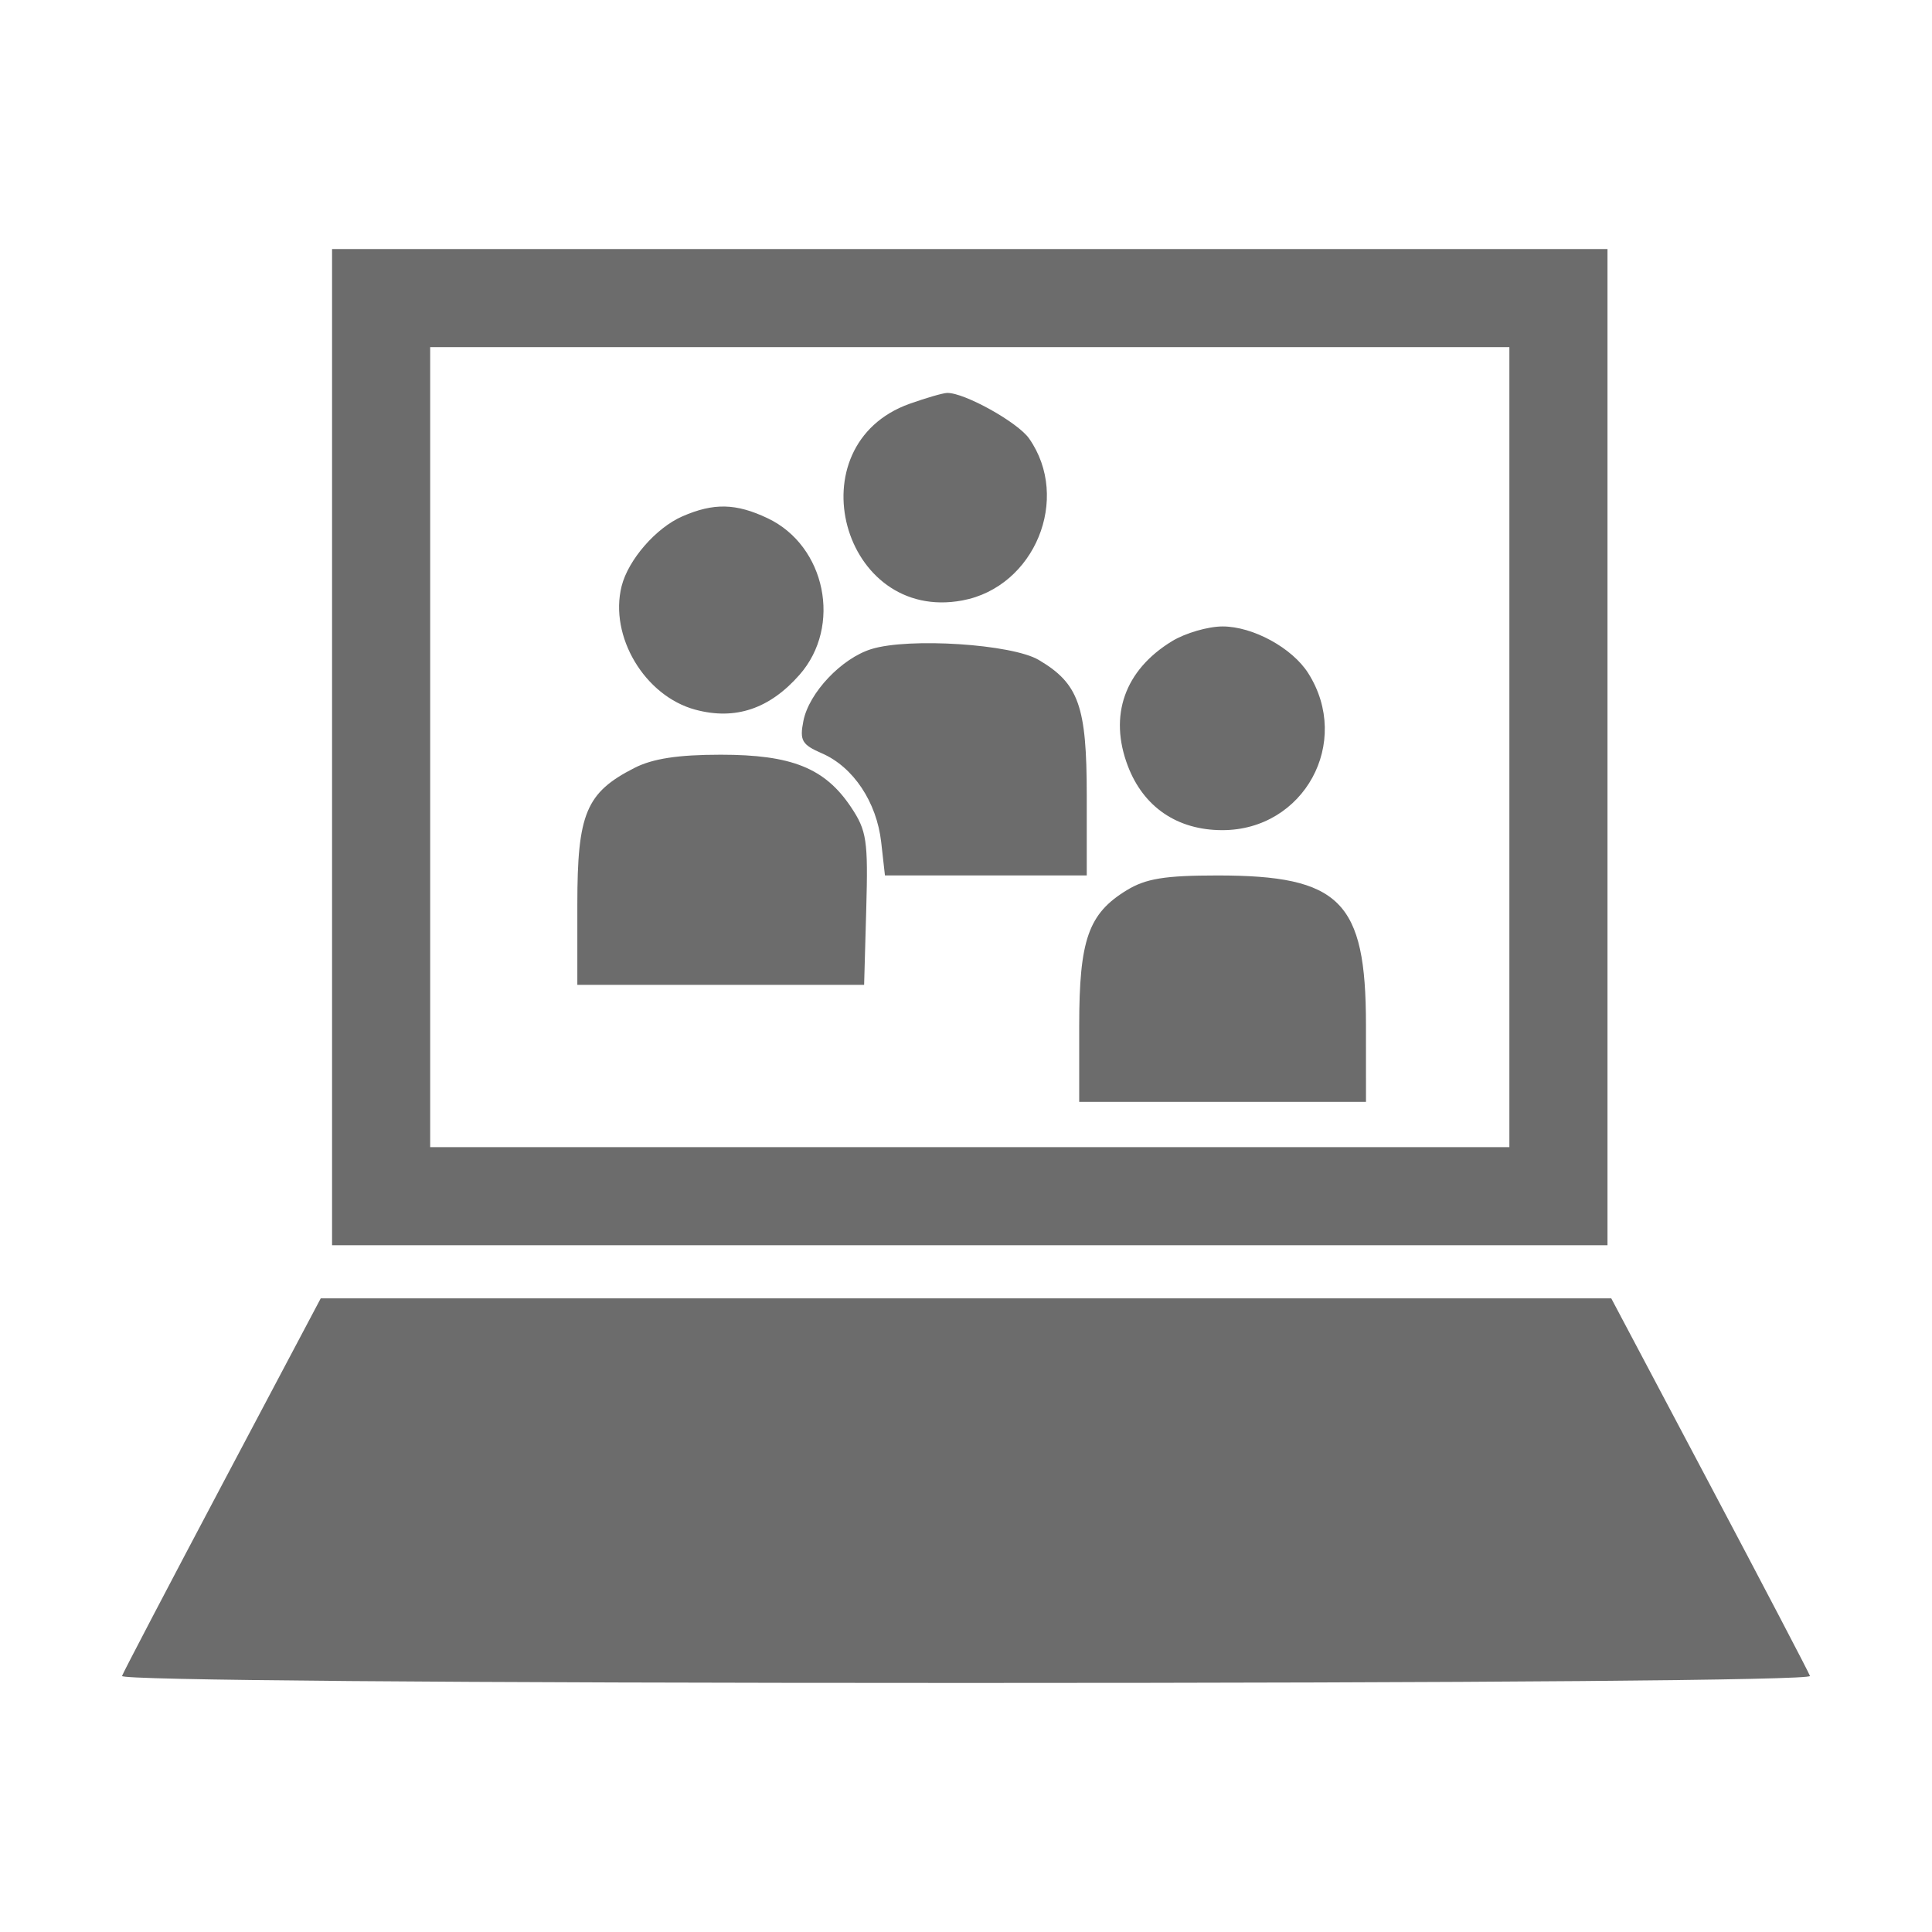
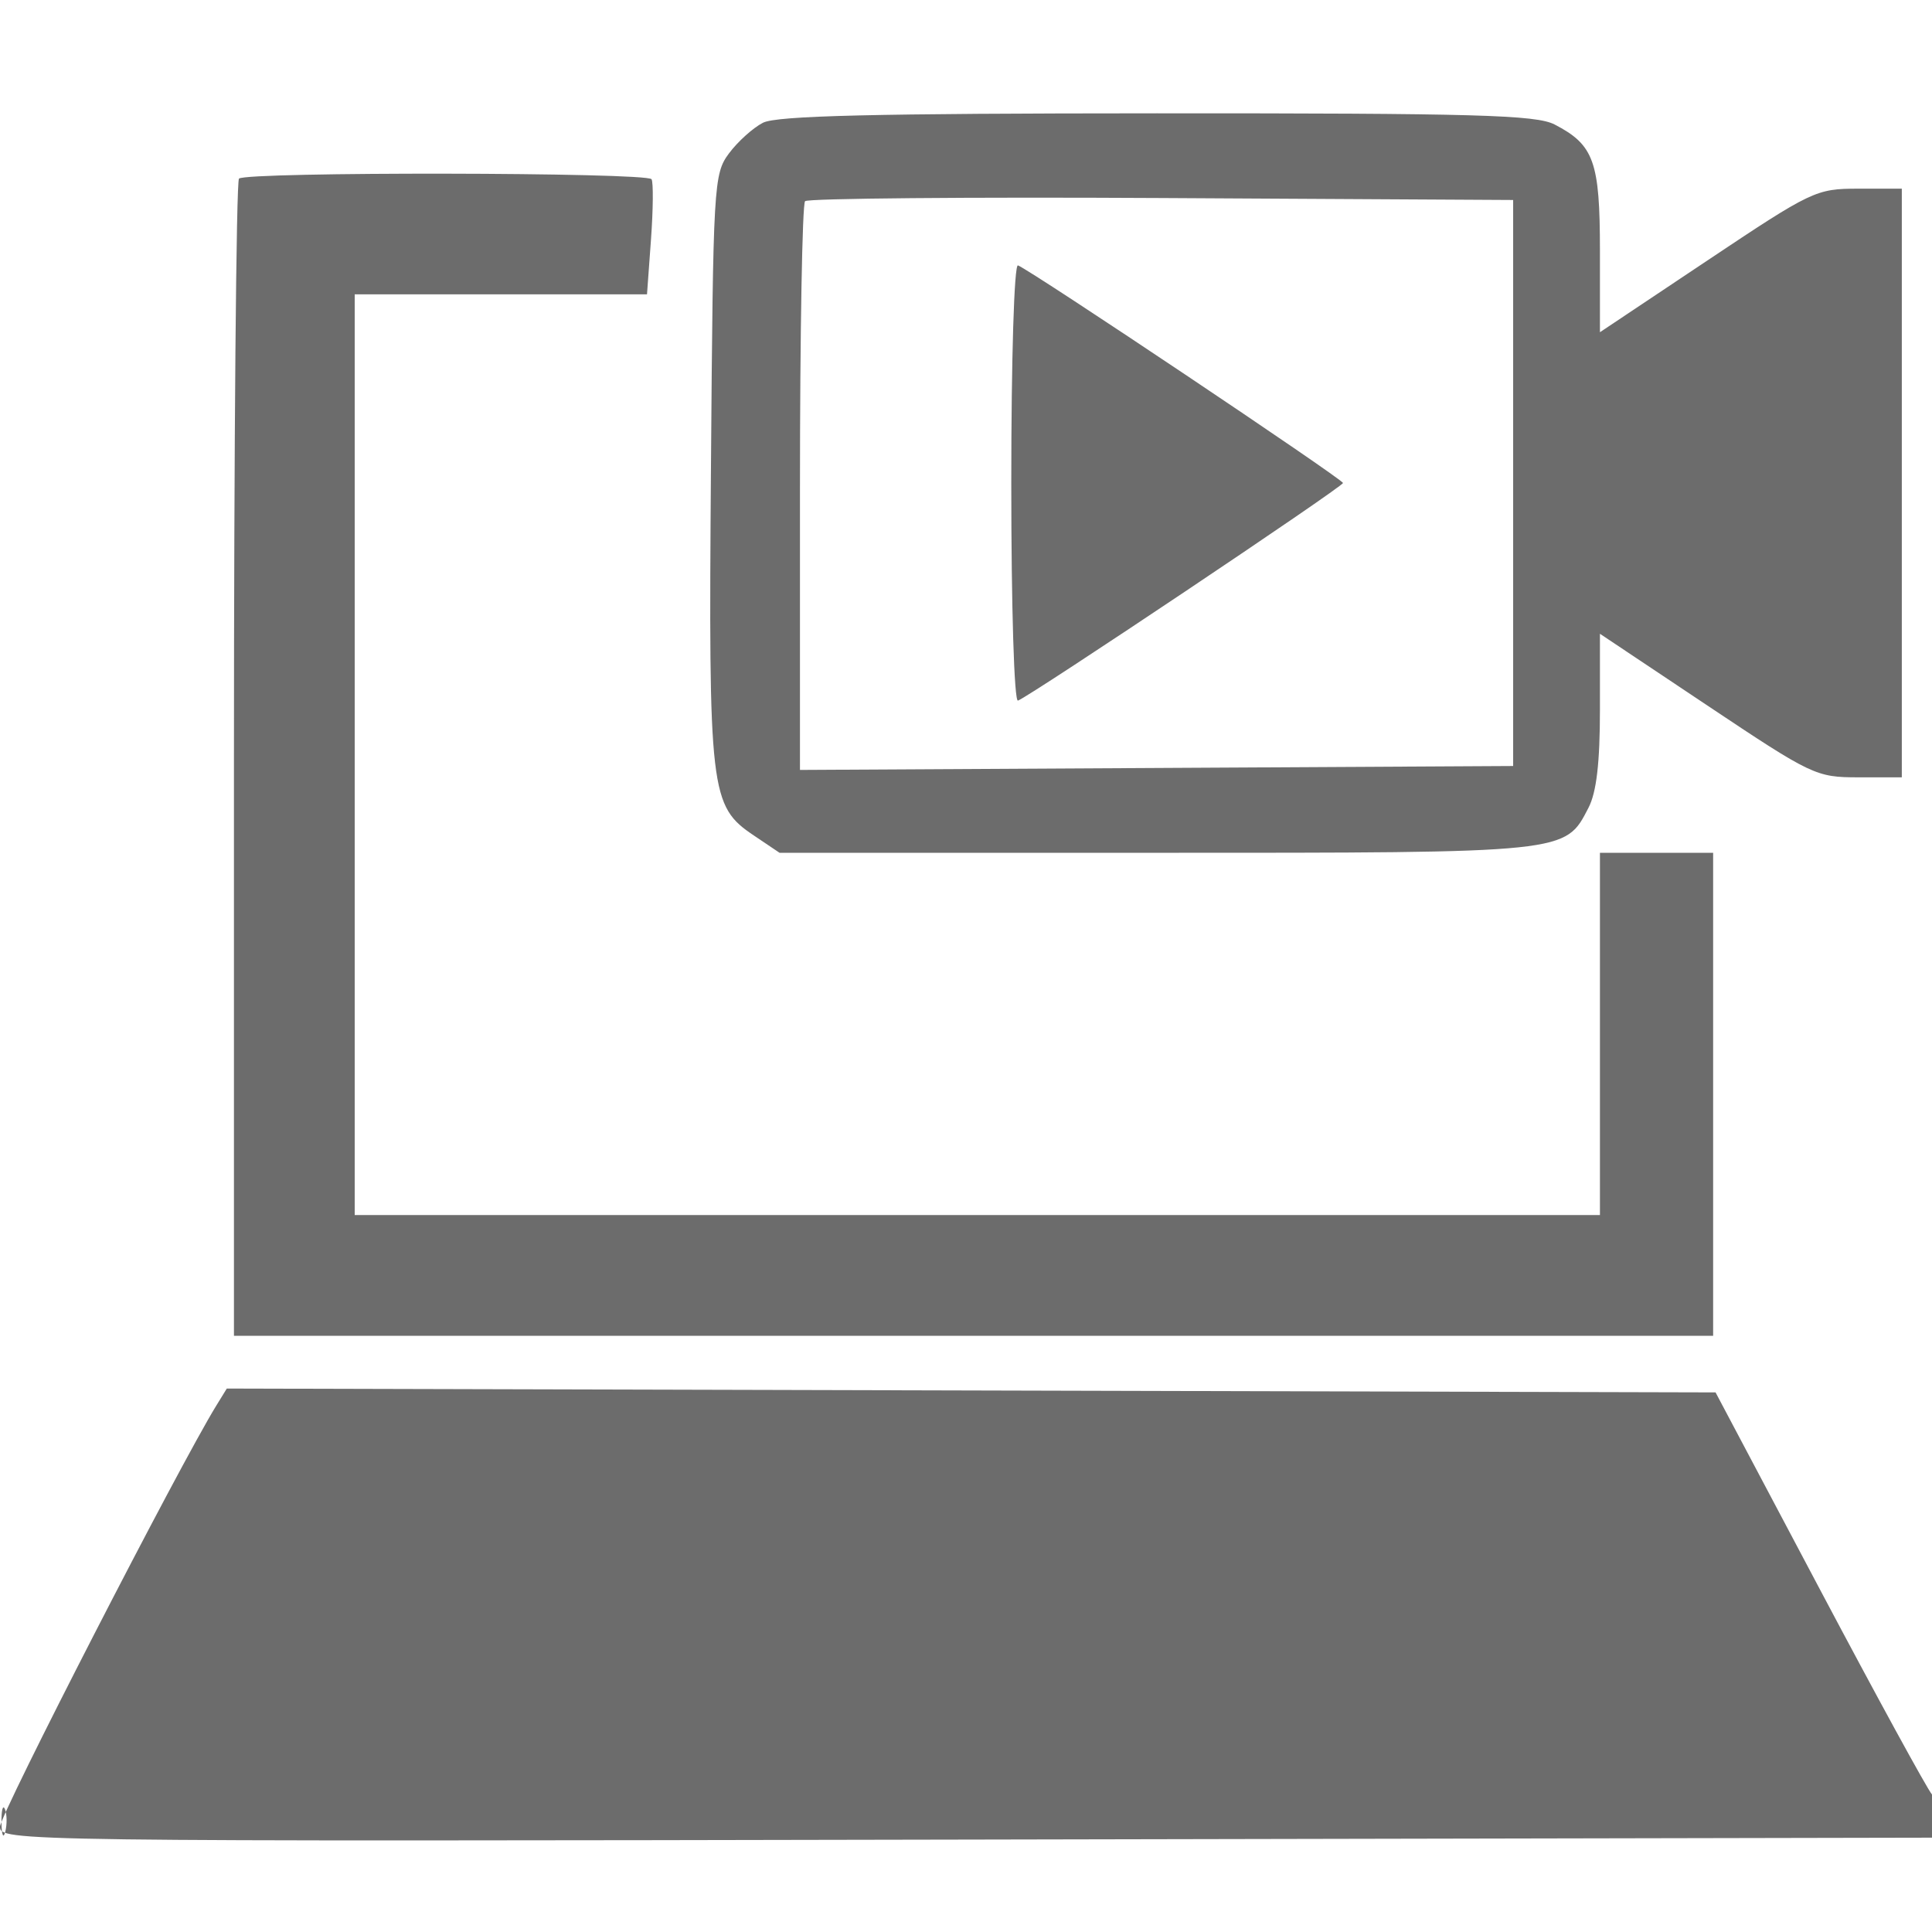
<svg xmlns="http://www.w3.org/2000/svg" width="256" height="256" viewBox="0 0 256 256" version="1.1">
-   <path d="M 44 99 L 44 165 128.500 165 L 213 165 213 99 L 213 33 128.500 33 L 44 33 44 99 M 57 99 L 57 152 128.500 152 L 200 152 200 99 L 200 46 128.500 46 L 57 46 57 99 M 120.538 53.499 C 105.199 58.962, 111.536 82.561, 127.536 79.559 C 137.107 77.764, 141.926 66.051, 136.363 58.107 C 134.851 55.949, 127.779 52.016, 125.500 52.066 C 124.950 52.078, 122.717 52.723, 120.538 53.499 M 90.415 68.421 C 86.930 69.939, 83.246 74.173, 82.368 77.669 C 80.701 84.313, 85.426 92.230, 92.138 94.037 C 97.425 95.461, 101.971 93.936, 105.950 89.404 C 111.591 82.979, 109.416 72.323, 101.717 68.670 C 97.517 66.677, 94.570 66.612, 90.415 68.421 M 155.304 84.956 C 149.021 88.787, 146.891 94.807, 149.448 101.504 C 151.530 106.956, 156.015 110, 161.964 110 C 172.792 110, 179.157 98.370, 173.348 89.202 C 171.223 85.850, 166.016 83.007, 162 83.007 C 160.075 83.007, 157.062 83.884, 155.304 84.956 M 115.462 86.006 C 111.504 87.232, 107.188 91.797, 106.452 95.536 C 105.941 98.128, 106.251 98.667, 108.922 99.828 C 113.067 101.632, 116.164 106.278, 116.763 111.591 L 117.260 116 130.630 116 L 144 116 144 105.404 C 144 93.557, 142.945 90.580, 137.636 87.444 C 134.083 85.345, 120.449 84.461, 115.462 86.006 M 84.071 101.752 C 77.657 105.022, 76.500 107.784, 76.500 119.822 L 76.500 130.500 95.500 130.500 L 114.500 130.500 114.783 120.447 C 115.039 111.354, 114.846 110.064, 112.763 106.947 C 109.305 101.771, 104.909 100.003, 95.500 100.003 C 89.858 100.003, 86.489 100.518, 84.071 101.752 M 149.299 117.960 C 144.213 121.060, 143 124.526, 143 135.950 L 143 146 162 146 L 181 146 180.996 135.750 C 180.990 119.396, 177.596 115.997, 161.282 116.004 C 154.337 116.007, 151.830 116.416, 149.299 117.960 M 29.500 196.592 C 22.350 210.098, 16.350 221.564, 16.167 222.074 C 15.963 222.639, 59.587 223, 128 223 C 196.413 223, 240.037 222.639, 239.833 222.074 C 239.650 221.564, 233.650 210.098, 226.500 196.592 L 213.500 172.038 128 172.038 L 42.500 172.038 29.500 196.592" stroke="none" fill="#6c6c6c" fill-rule="evenodd" />
+   <path d="M 101.096 16.265 C 99.774 16.944, 97.749 18.770, 96.596 20.322 C 94.565 23.056, 94.491 24.351, 94.207 61.861 C 93.879 105.074, 94.080 106.799, 99.898 110.713 L 103.296 113 153.198 113 C 207.941 113, 207.366 113.060, 210.483 107.033 C 211.544 104.981, 212 101.076, 212 94.039 L 212 83.979 226.245 93.490 C 240.118 102.752, 240.639 103, 246.245 103 L 252 103 252 64 L 252 25 246.245 25 C 240.639 25, 240.118 25.248, 226.245 34.510 L 212 44.021 212 33.233 C 212 21.396, 211.209 19.194, 205.989 16.494 C 203.538 15.227, 195.546 15.002, 153.300 15.015 C 115.765 15.026, 102.908 15.334, 101.096 16.265 M 31.667 23.667 C 31.300 24.033, 31 58.683, 31 100.667 L 31 177 129 177 L 227 177 227 145 L 227 113 219.500 113 L 212 113 212 137 L 212 161 129.500 161 L 47 161 47 100 L 47 39 66.366 39 L 85.731 39 86.258 31.750 C 86.548 27.762, 86.582 24.163, 86.334 23.750 C 85.776 22.823, 32.591 22.742, 31.667 23.667 M 106.676 26.657 C 106.304 27.029, 106 44.138, 106 64.676 L 106 102.020 153.250 101.760 L 200.500 101.500 200.500 64 L 200.500 26.500 153.926 26.240 C 128.311 26.097, 107.048 26.285, 106.676 26.657 M 134 64 C 134 80.549, 134.384 93.022, 134.887 92.833 C 136.580 92.197, 177.953 64.497, 177.953 64 C 177.953 63.503, 136.580 35.803, 134.887 35.167 C 134.384 34.978, 134 47.451, 134 64 M 28.664 186.245 C 23.702 194.304, -0 240.444, -0 242.045 C -0 243.986, 1.390 244.005, 128.250 243.754 L 256.500 243.500 256.816 241.278 C 256.990 240.056, 256.622 238.481, 255.998 237.778 C 255.374 237.075, 248.667 224.800, 241.093 210.500 L 227.321 184.500 128.687 184.245 L 30.052 183.990 28.664 186.245 M 0.195 241.500 C 0.215 243.150, 0.439 243.704, 0.693 242.731 C 0.947 241.758, 0.930 240.408, 0.656 239.731 C 0.382 239.054, 0.175 239.850, 0.195 241.500" stroke="none" fill="#6c6c6c" fill-rule="evenodd" />
</svg>
